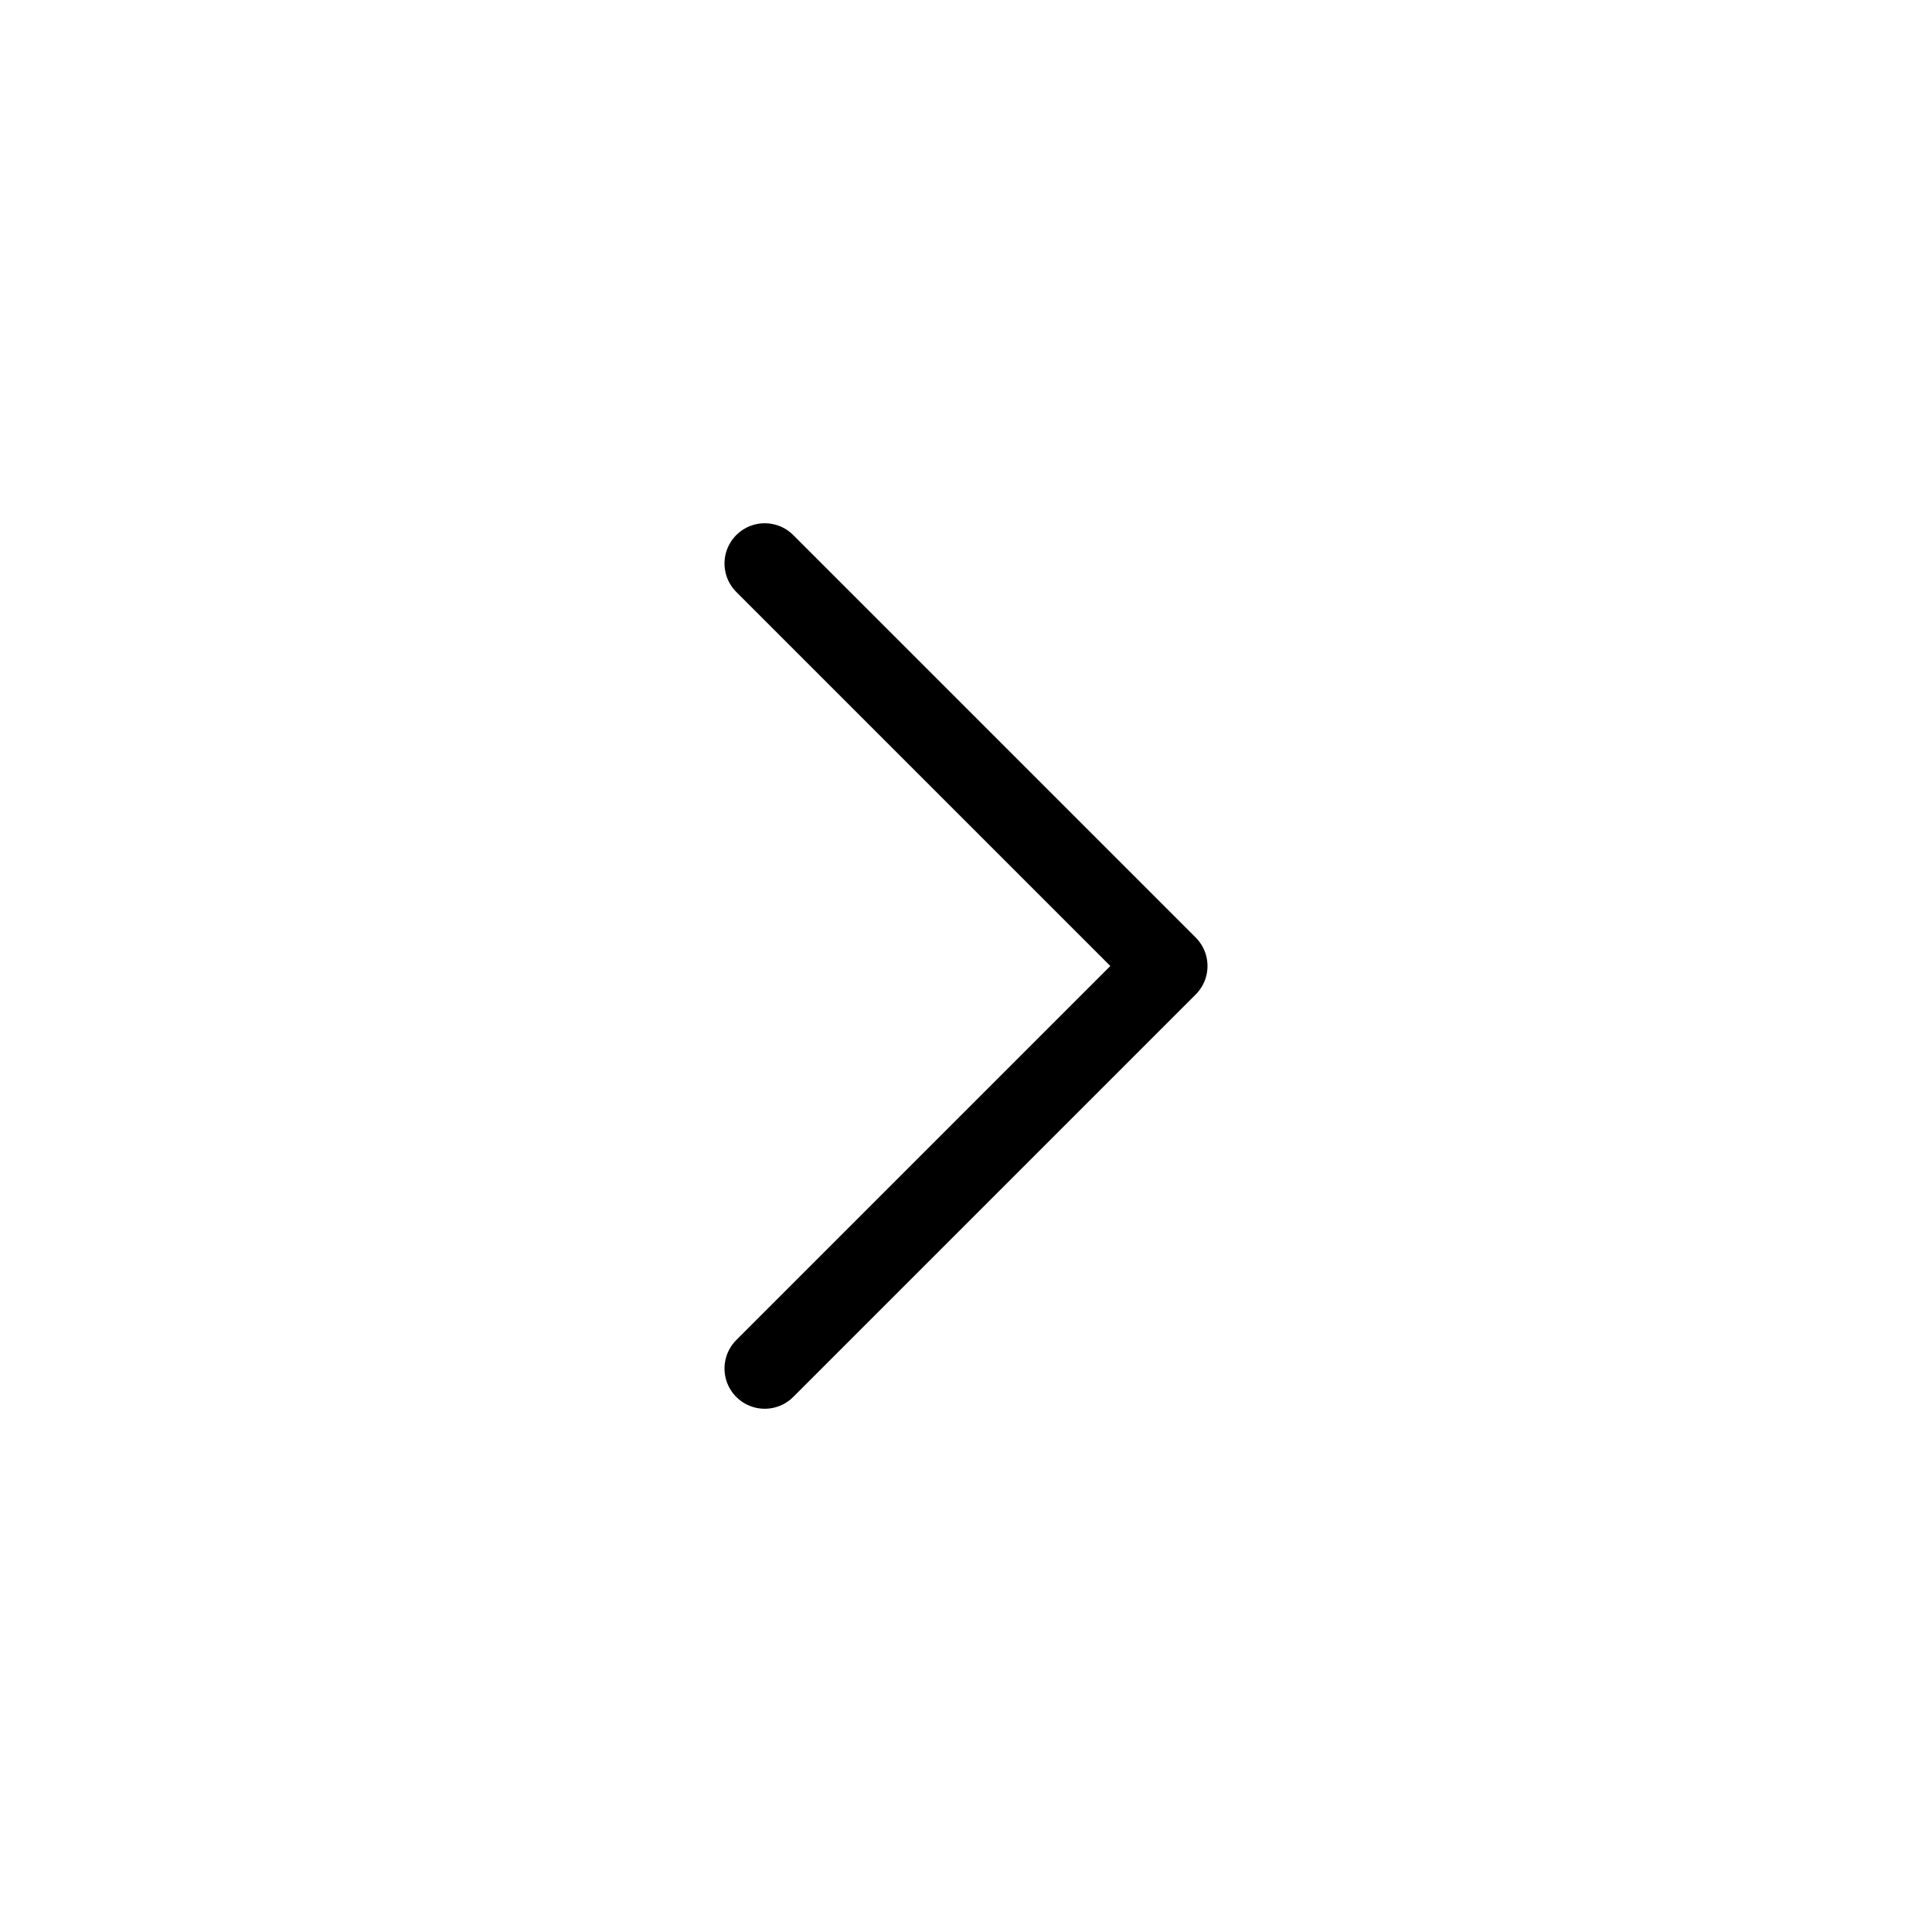
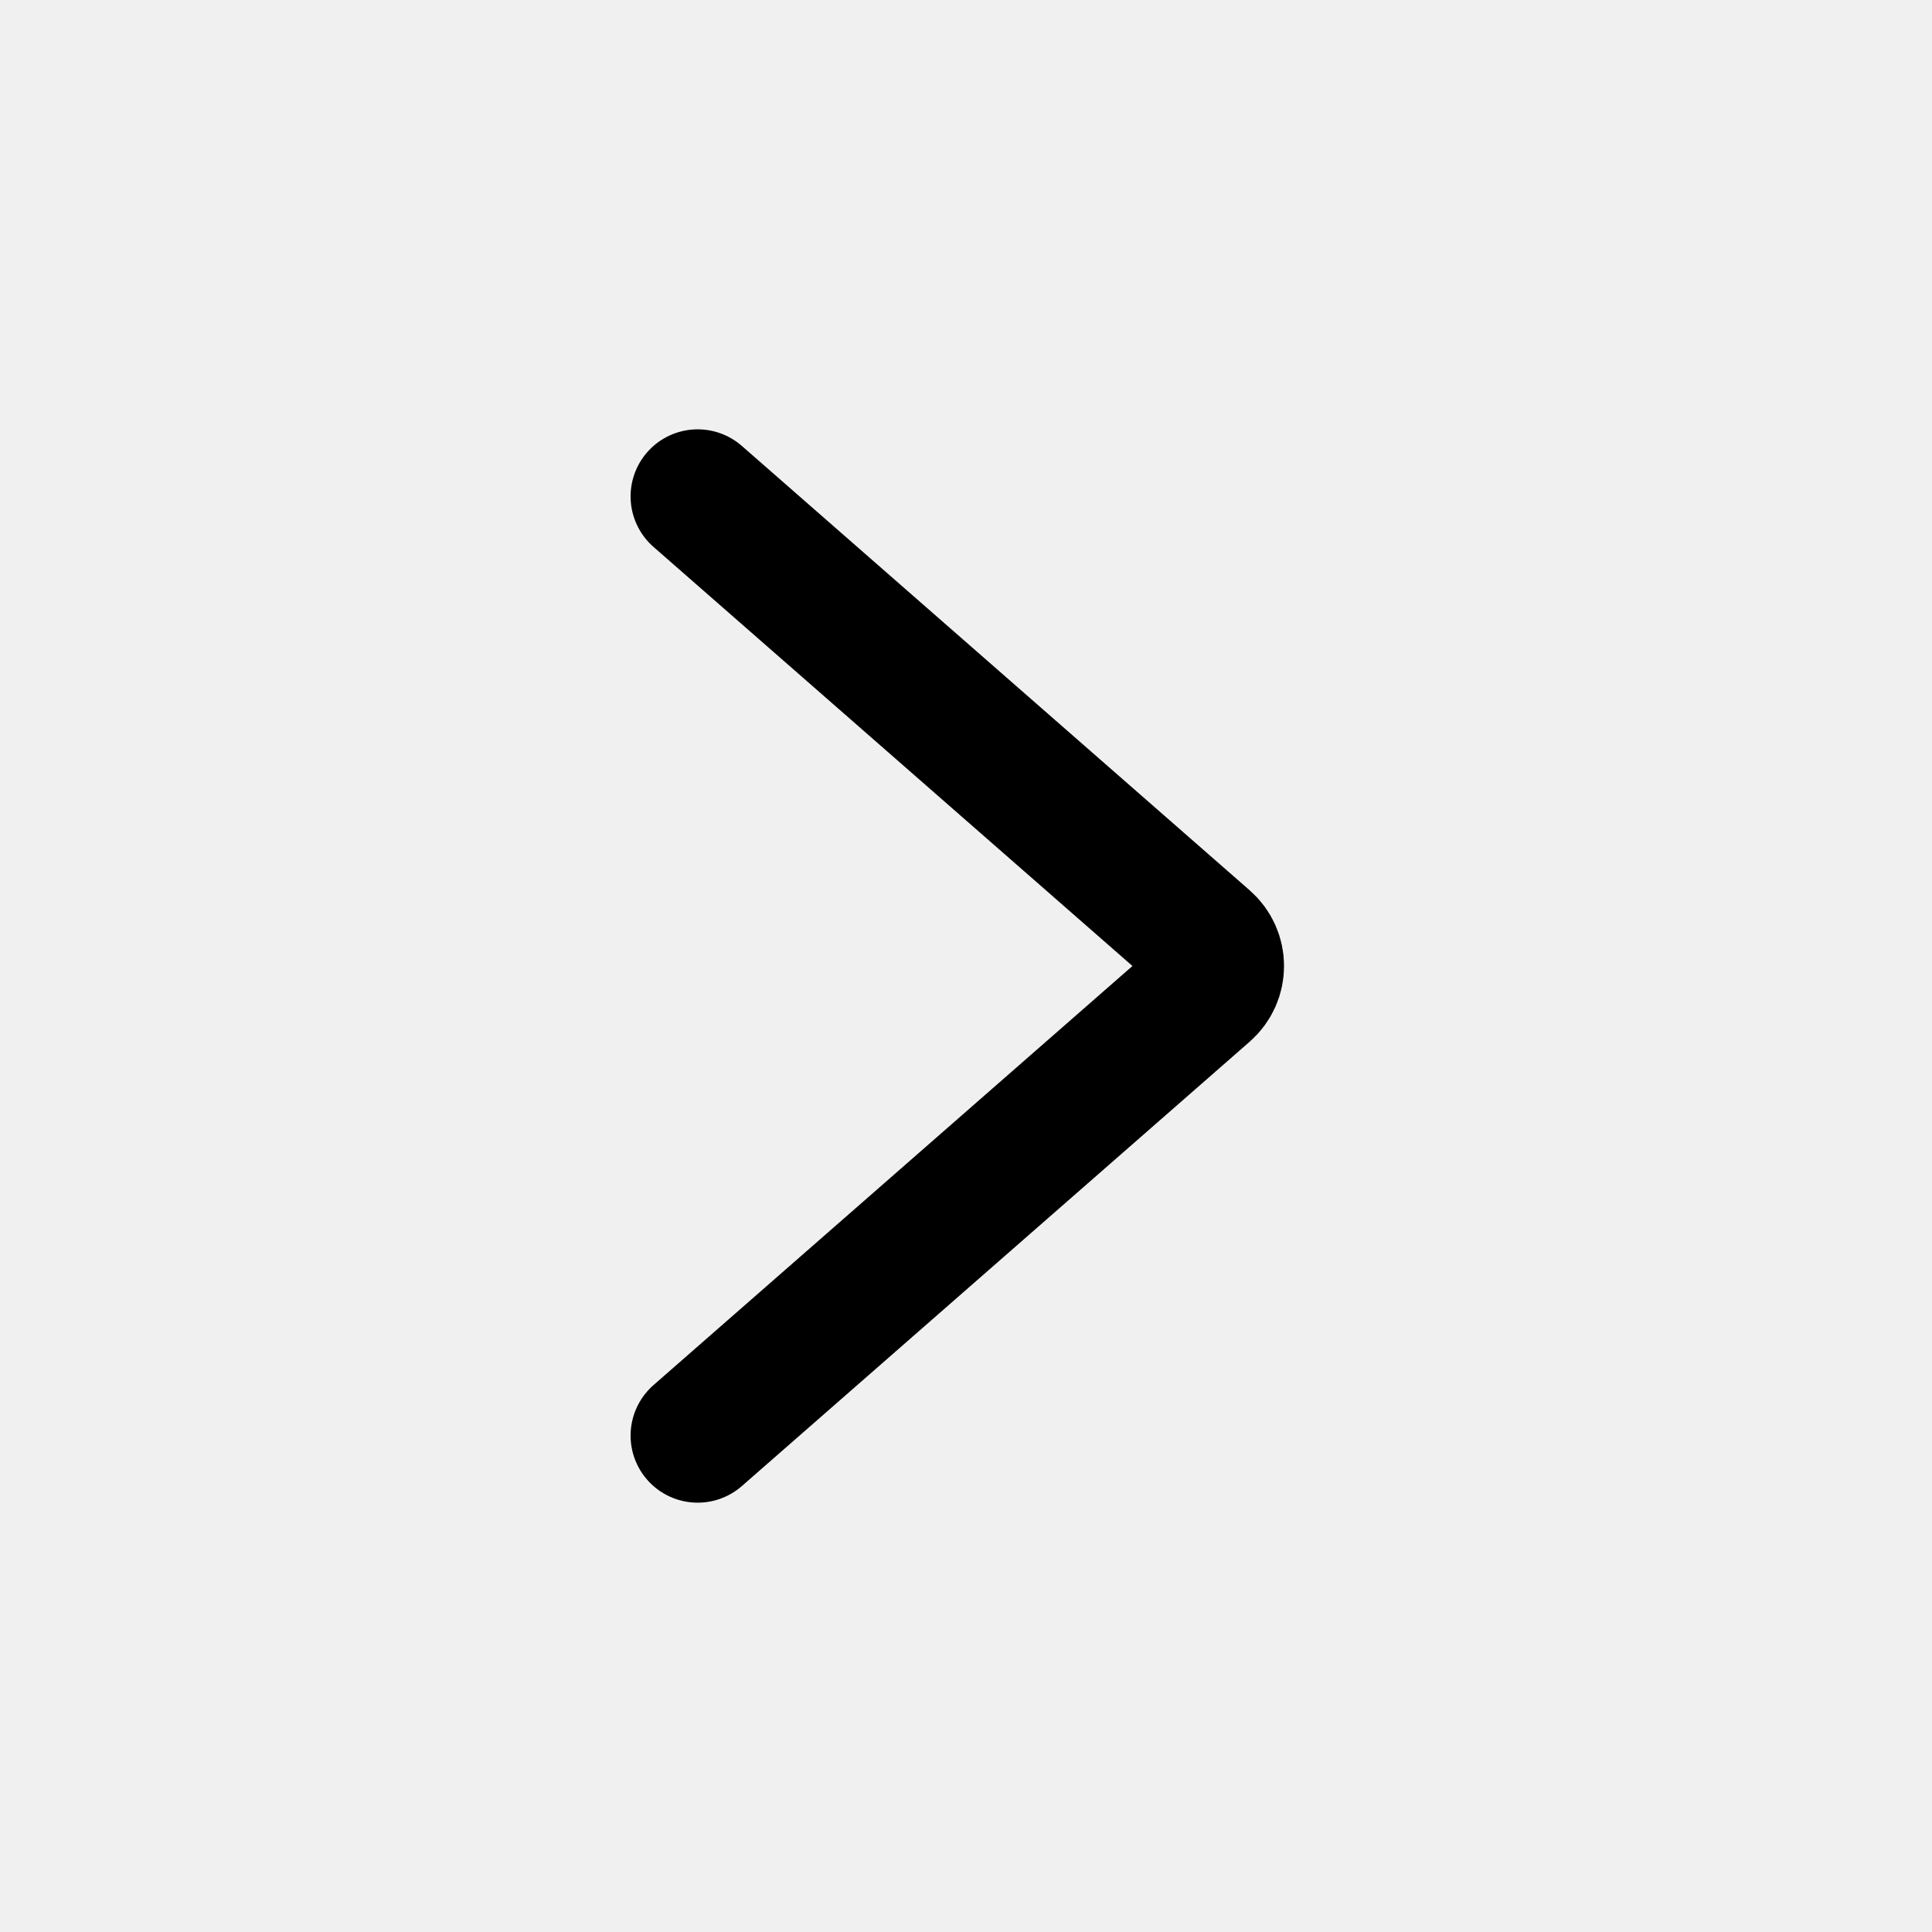
- <svg xmlns="http://www.w3.org/2000/svg" width="800px" height="800px" viewBox="0 0 24 24" fill="none">
-   <rect width="24" height="24" fill="white" />
-   <path d="M9.5 7L14.5 12L9.5 17" stroke="#000000" stroke-linecap="round" stroke-linejoin="round" />
+ <svg xmlns="http://www.w3.org/2000/svg" width="800px" height="800px" viewBox="-2.4 -2.4 28.80 28.80" fill="none" stroke="#000000">
+   <g id="SVGRepo_bgCarrier" stroke-width="0" />
+   <g id="SVGRepo_tracerCarrier" stroke-linecap="round" stroke-linejoin="round" />
+   <g id="SVGRepo_iconCarrier">
+     <path d="M8 5L15.57 11.624C15.798 11.823 15.798 12.177 15.57 12.376L8 19" stroke="#000000" stroke-width="2" stroke-linecap="round" stroke-linejoin="round" />
+   </g>
</svg>
